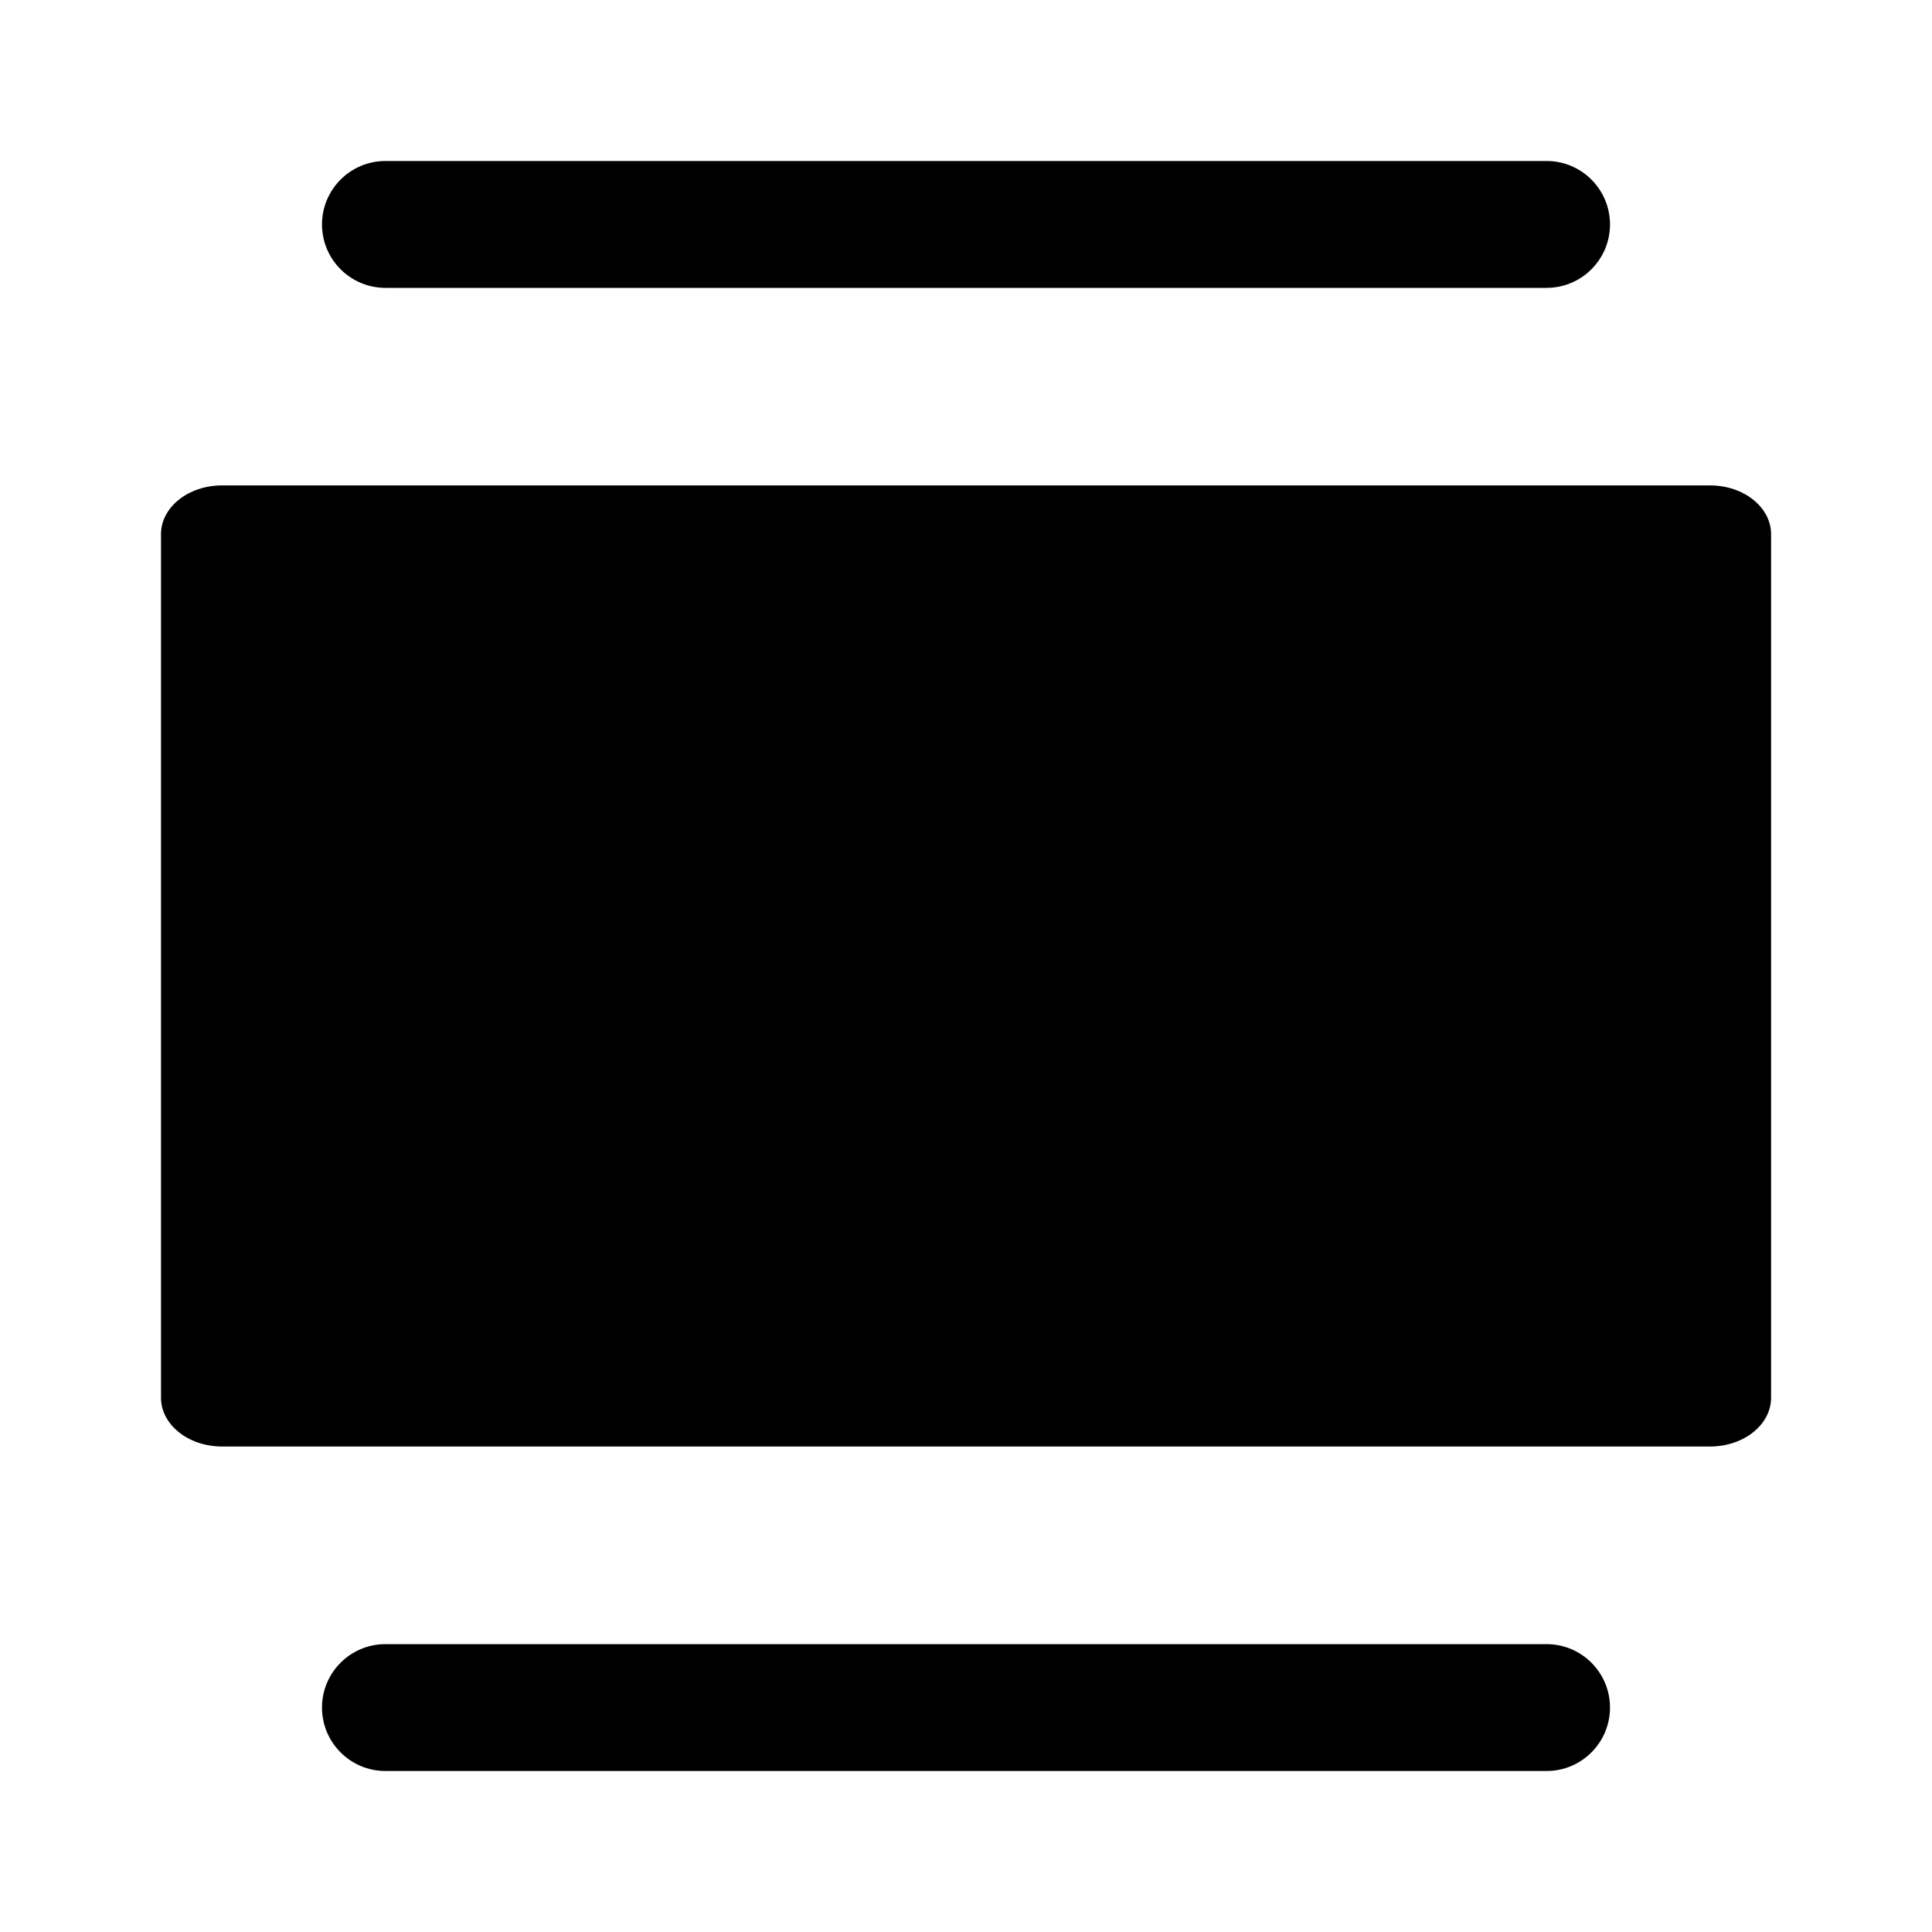
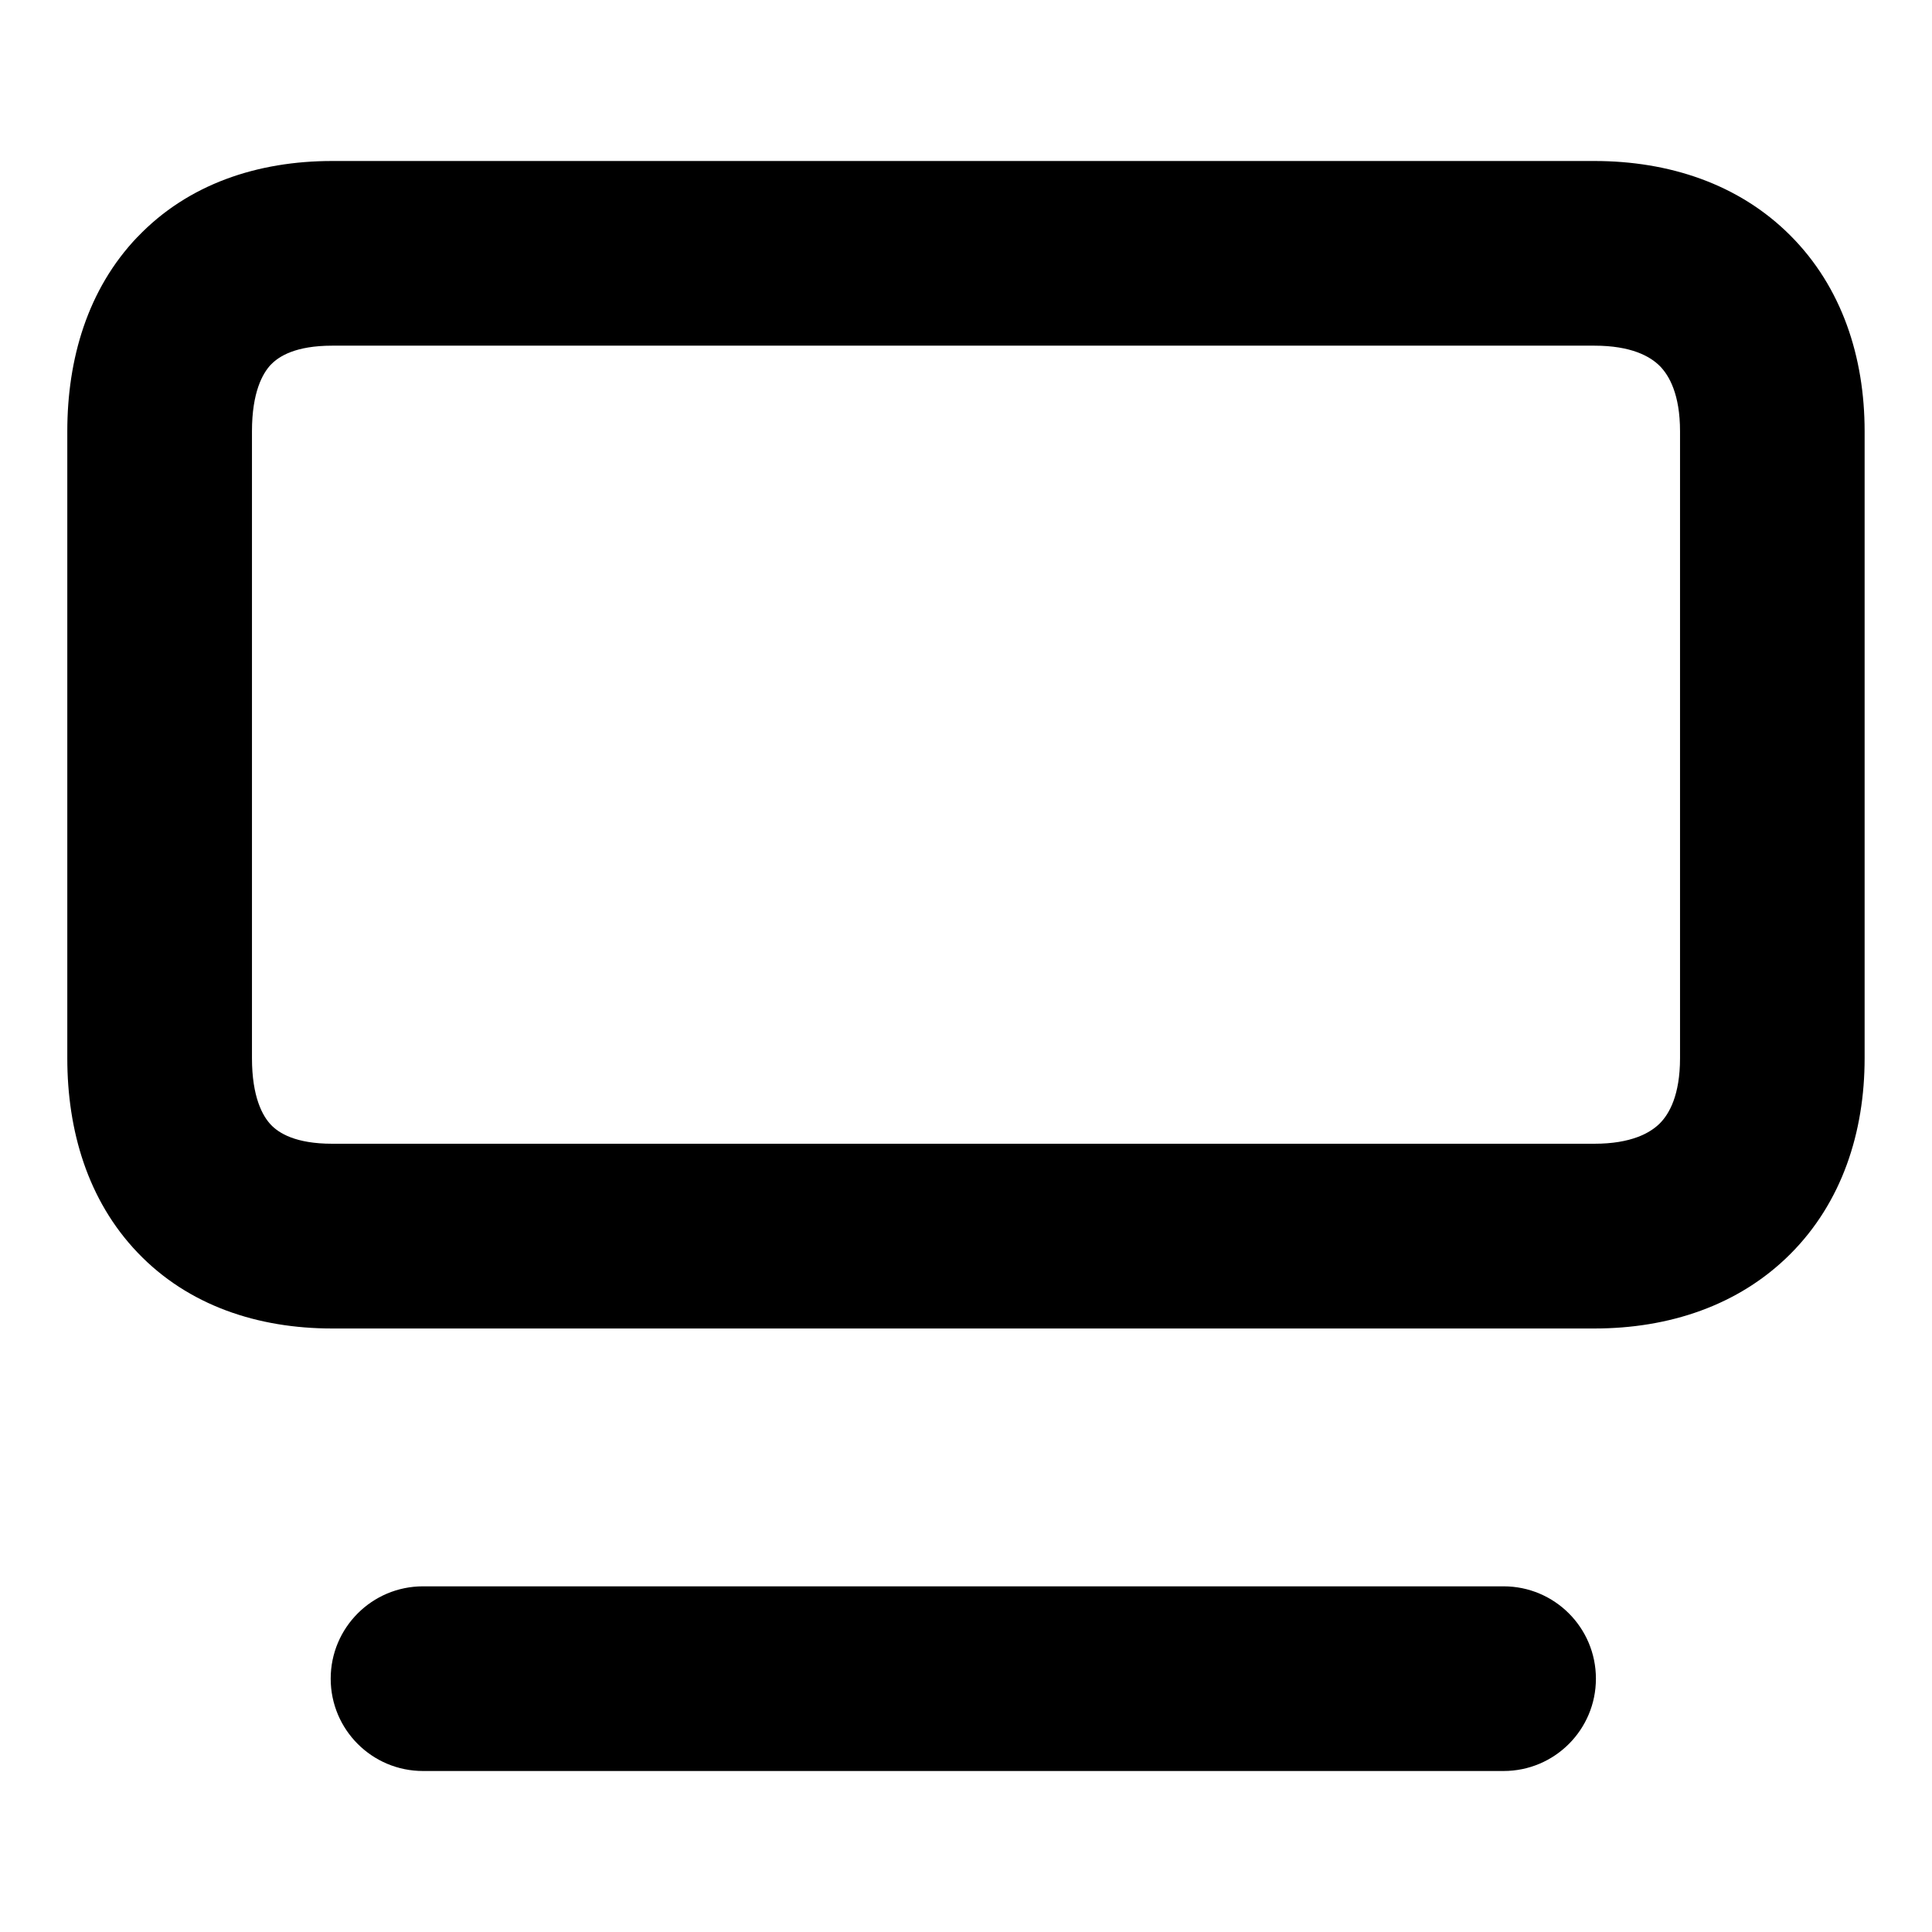
- <svg xmlns="http://www.w3.org/2000/svg" width="24" height="24" version="1.1" viewBox="0 0 24 24">
-   <path d="m4 2.788c0-0.435 0.353-0.788 0.788-0.788h14.424c0.435 0 0.788 0.353 0.788 0.788 0 0.435-0.353 0.788-0.788 0.788h-14.424c-0.435 0-0.788-0.353-0.788-0.788z" />
-   <path d="m4 21.212c0-0.435 0.353-0.788 0.788-0.788h14.424c0.435 0 0.788 0.353 0.788 0.788 0 0.435-0.353 0.788-0.788 0.788h-14.424c-0.435 0-0.788-0.353-0.788-0.788z" />
-   <path d="m2 6.636c0-0.335 0.339-0.606 0.758-0.606h18.485c0.418 0 0.758 0.271 0.758 0.606v10.727c0 0.335-0.339 0.606-0.758 0.606h-18.485c-0.418 0-0.758-0.271-0.758-0.606z" fill="currentColor" />
+ <svg width="24" height="24" viewBox="0 0 24 24">
+   <path fill-rule="evenodd" clip-rule="evenodd" d="m 3.367,4.527 c -0.105,0.11 -0.237,0.346 -0.237,0.83 v 7.787 c 0,0.484 0.132,0.721 0.237,0.83 0.098,0.102 0.304,0.234 0.76,0.234 h 15.679 c 0.458,0 0.693,-0.134 0.812,-0.252 0.119,-0.119 0.252,-0.354 0.252,-0.812 V 5.358 c 0,-0.458 -0.134,-0.693 -0.252,-0.812 -0.119,-0.119 -0.354,-0.252 -0.812,-0.252 H 4.127 c -0.456,0 -0.662,0.132 -0.76,0.234 z M 1.709,2.943 C 2.338,2.284 3.204,2 4.127,2 l 15.679,5e-7 c 0.921,0 1.792,0.282 2.433,0.924 0.642,0.642 0.924,1.512 0.924,2.434 v 7.787 c 0,0.921 -0.282,1.792 -0.924,2.434 -0.642,0.642 -1.512,0.924 -2.433,0.924 H 4.127 c -0.923,0 -1.789,-0.284 -2.418,-0.943 C 1.087,14.909 0.836,14.04 0.836,13.145 V 5.358 c 0,-0.895 0.25,-1.764 0.872,-2.415 z M 4.108,20.853 c 0,-0.633 0.513,-1.147 1.147,-1.147 h 13.423 c 0.633,0 1.147,0.513 1.147,1.147 0,0.633 -0.513,1.147 -1.147,1.147 H 5.255 c -0.633,0 -1.147,-0.513 -1.147,-1.147 z" fill="currentColor" />
</svg>
